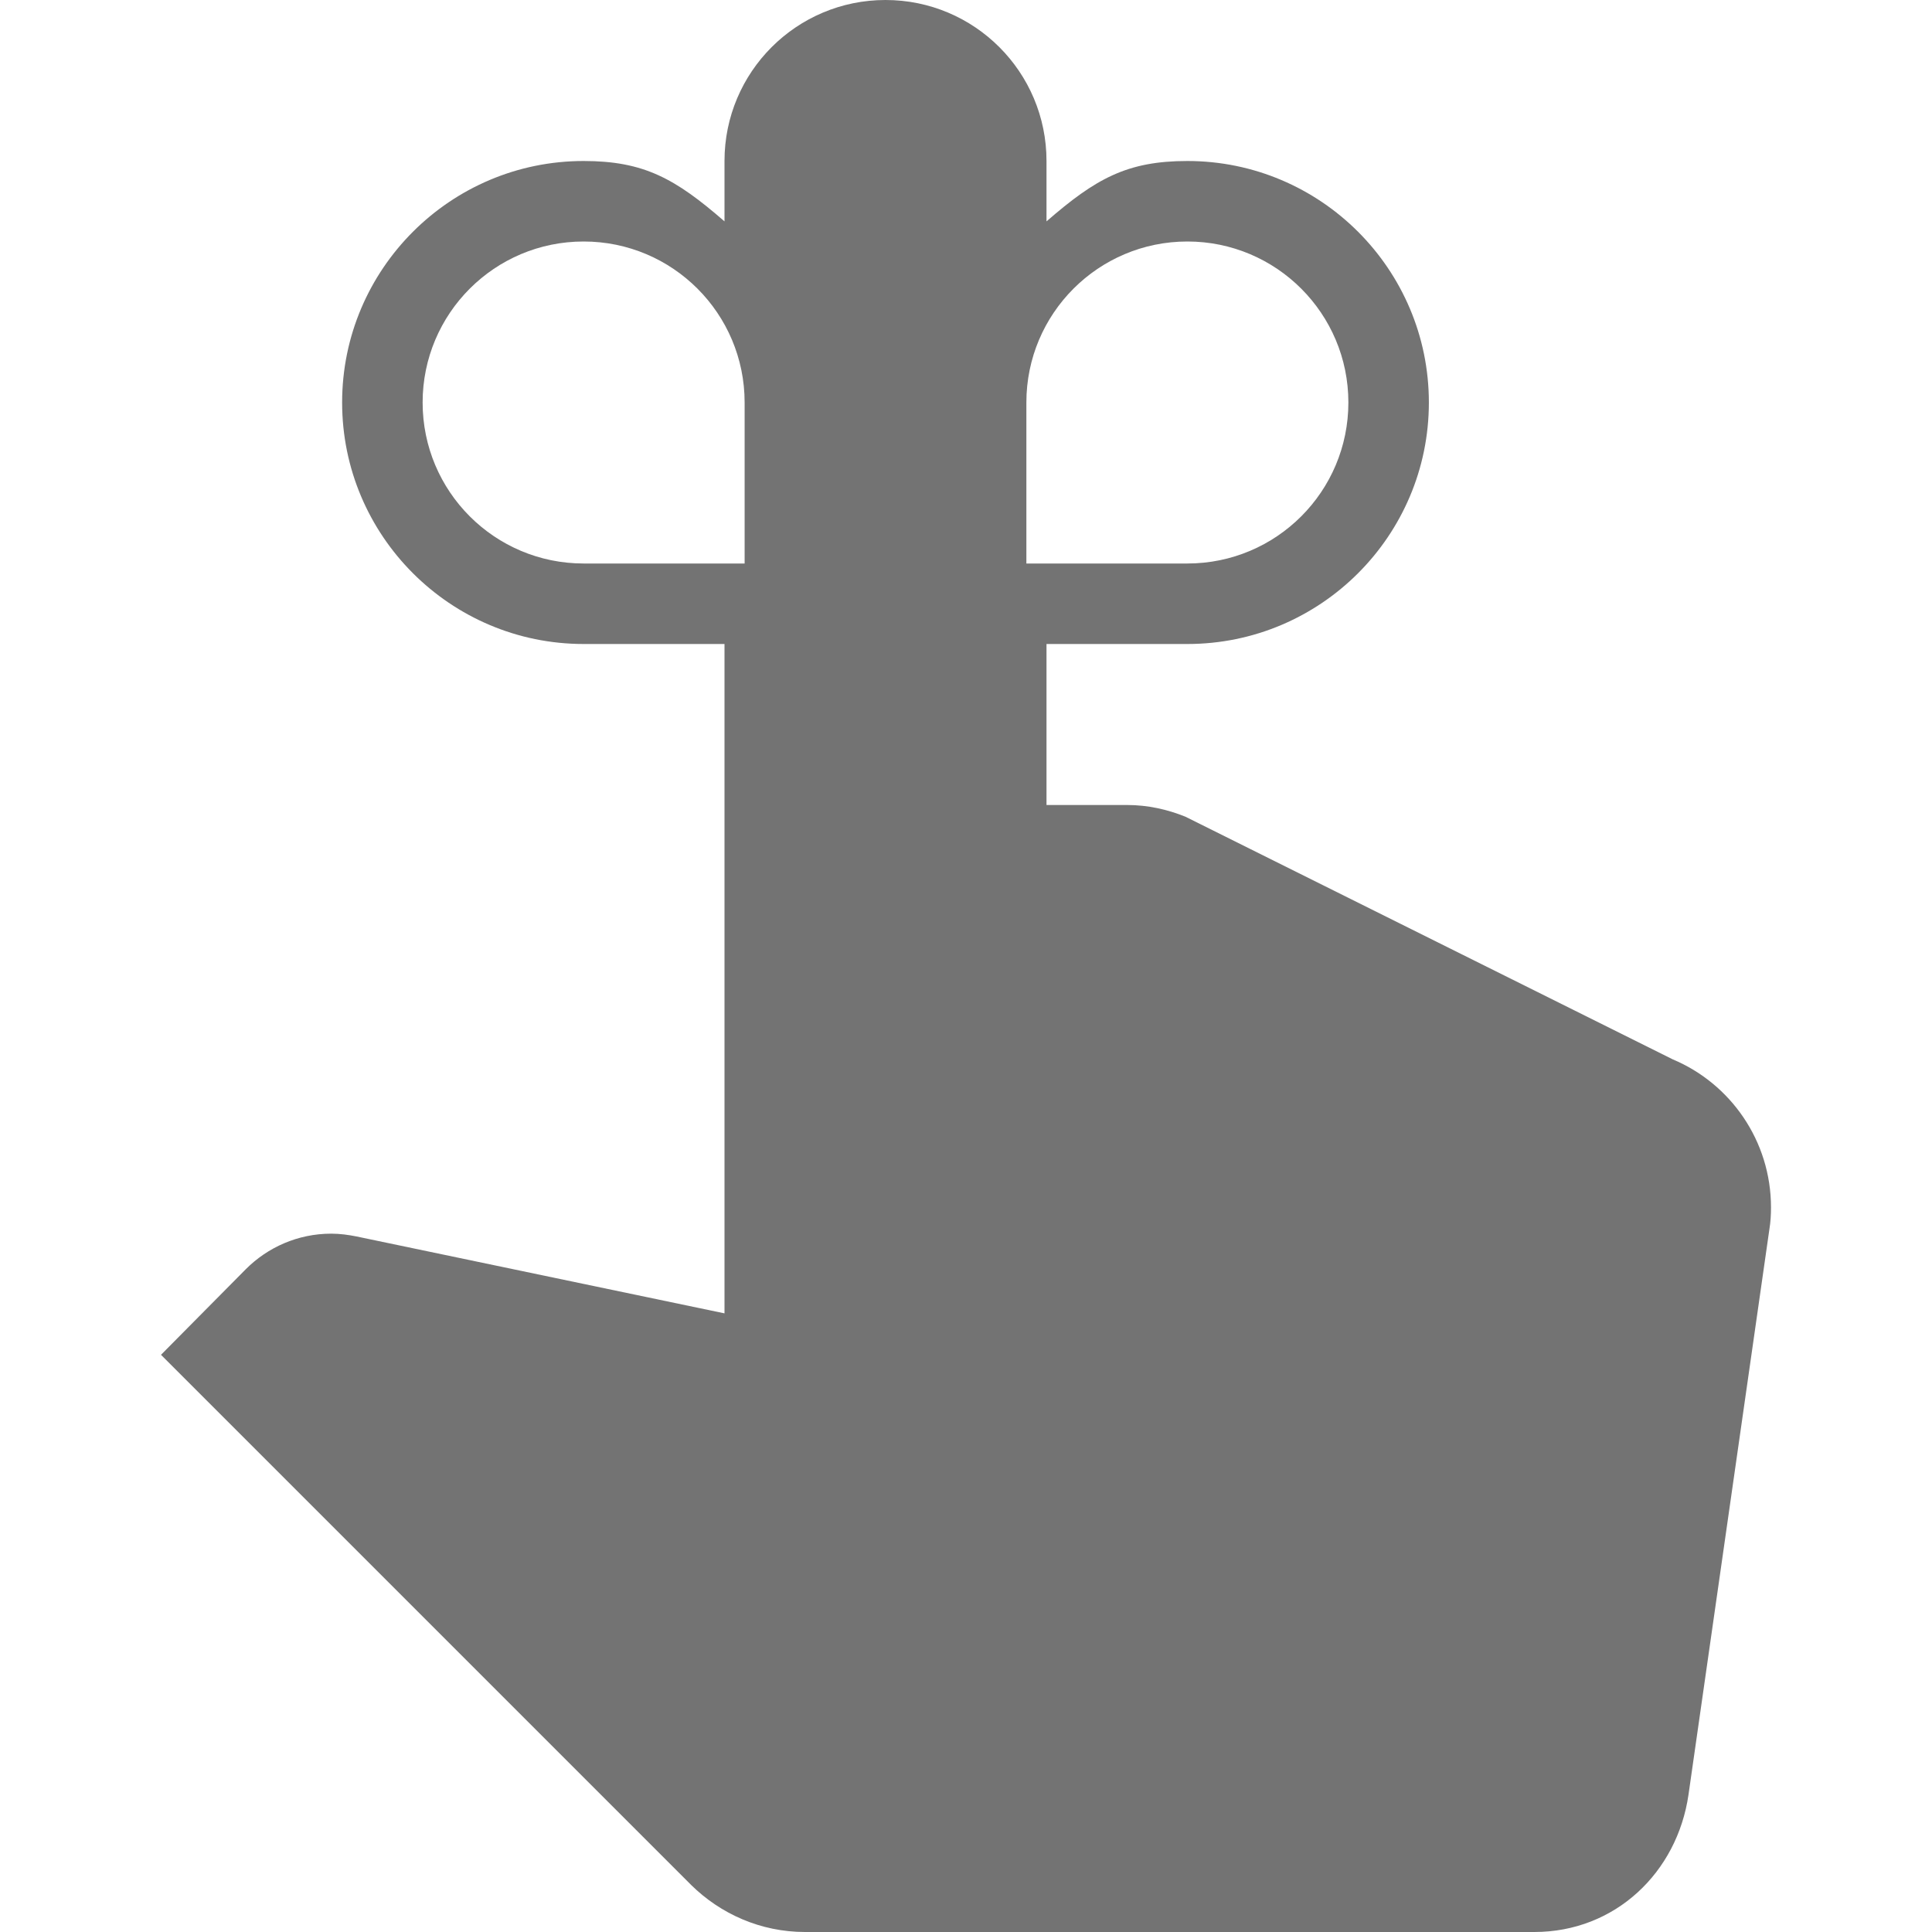
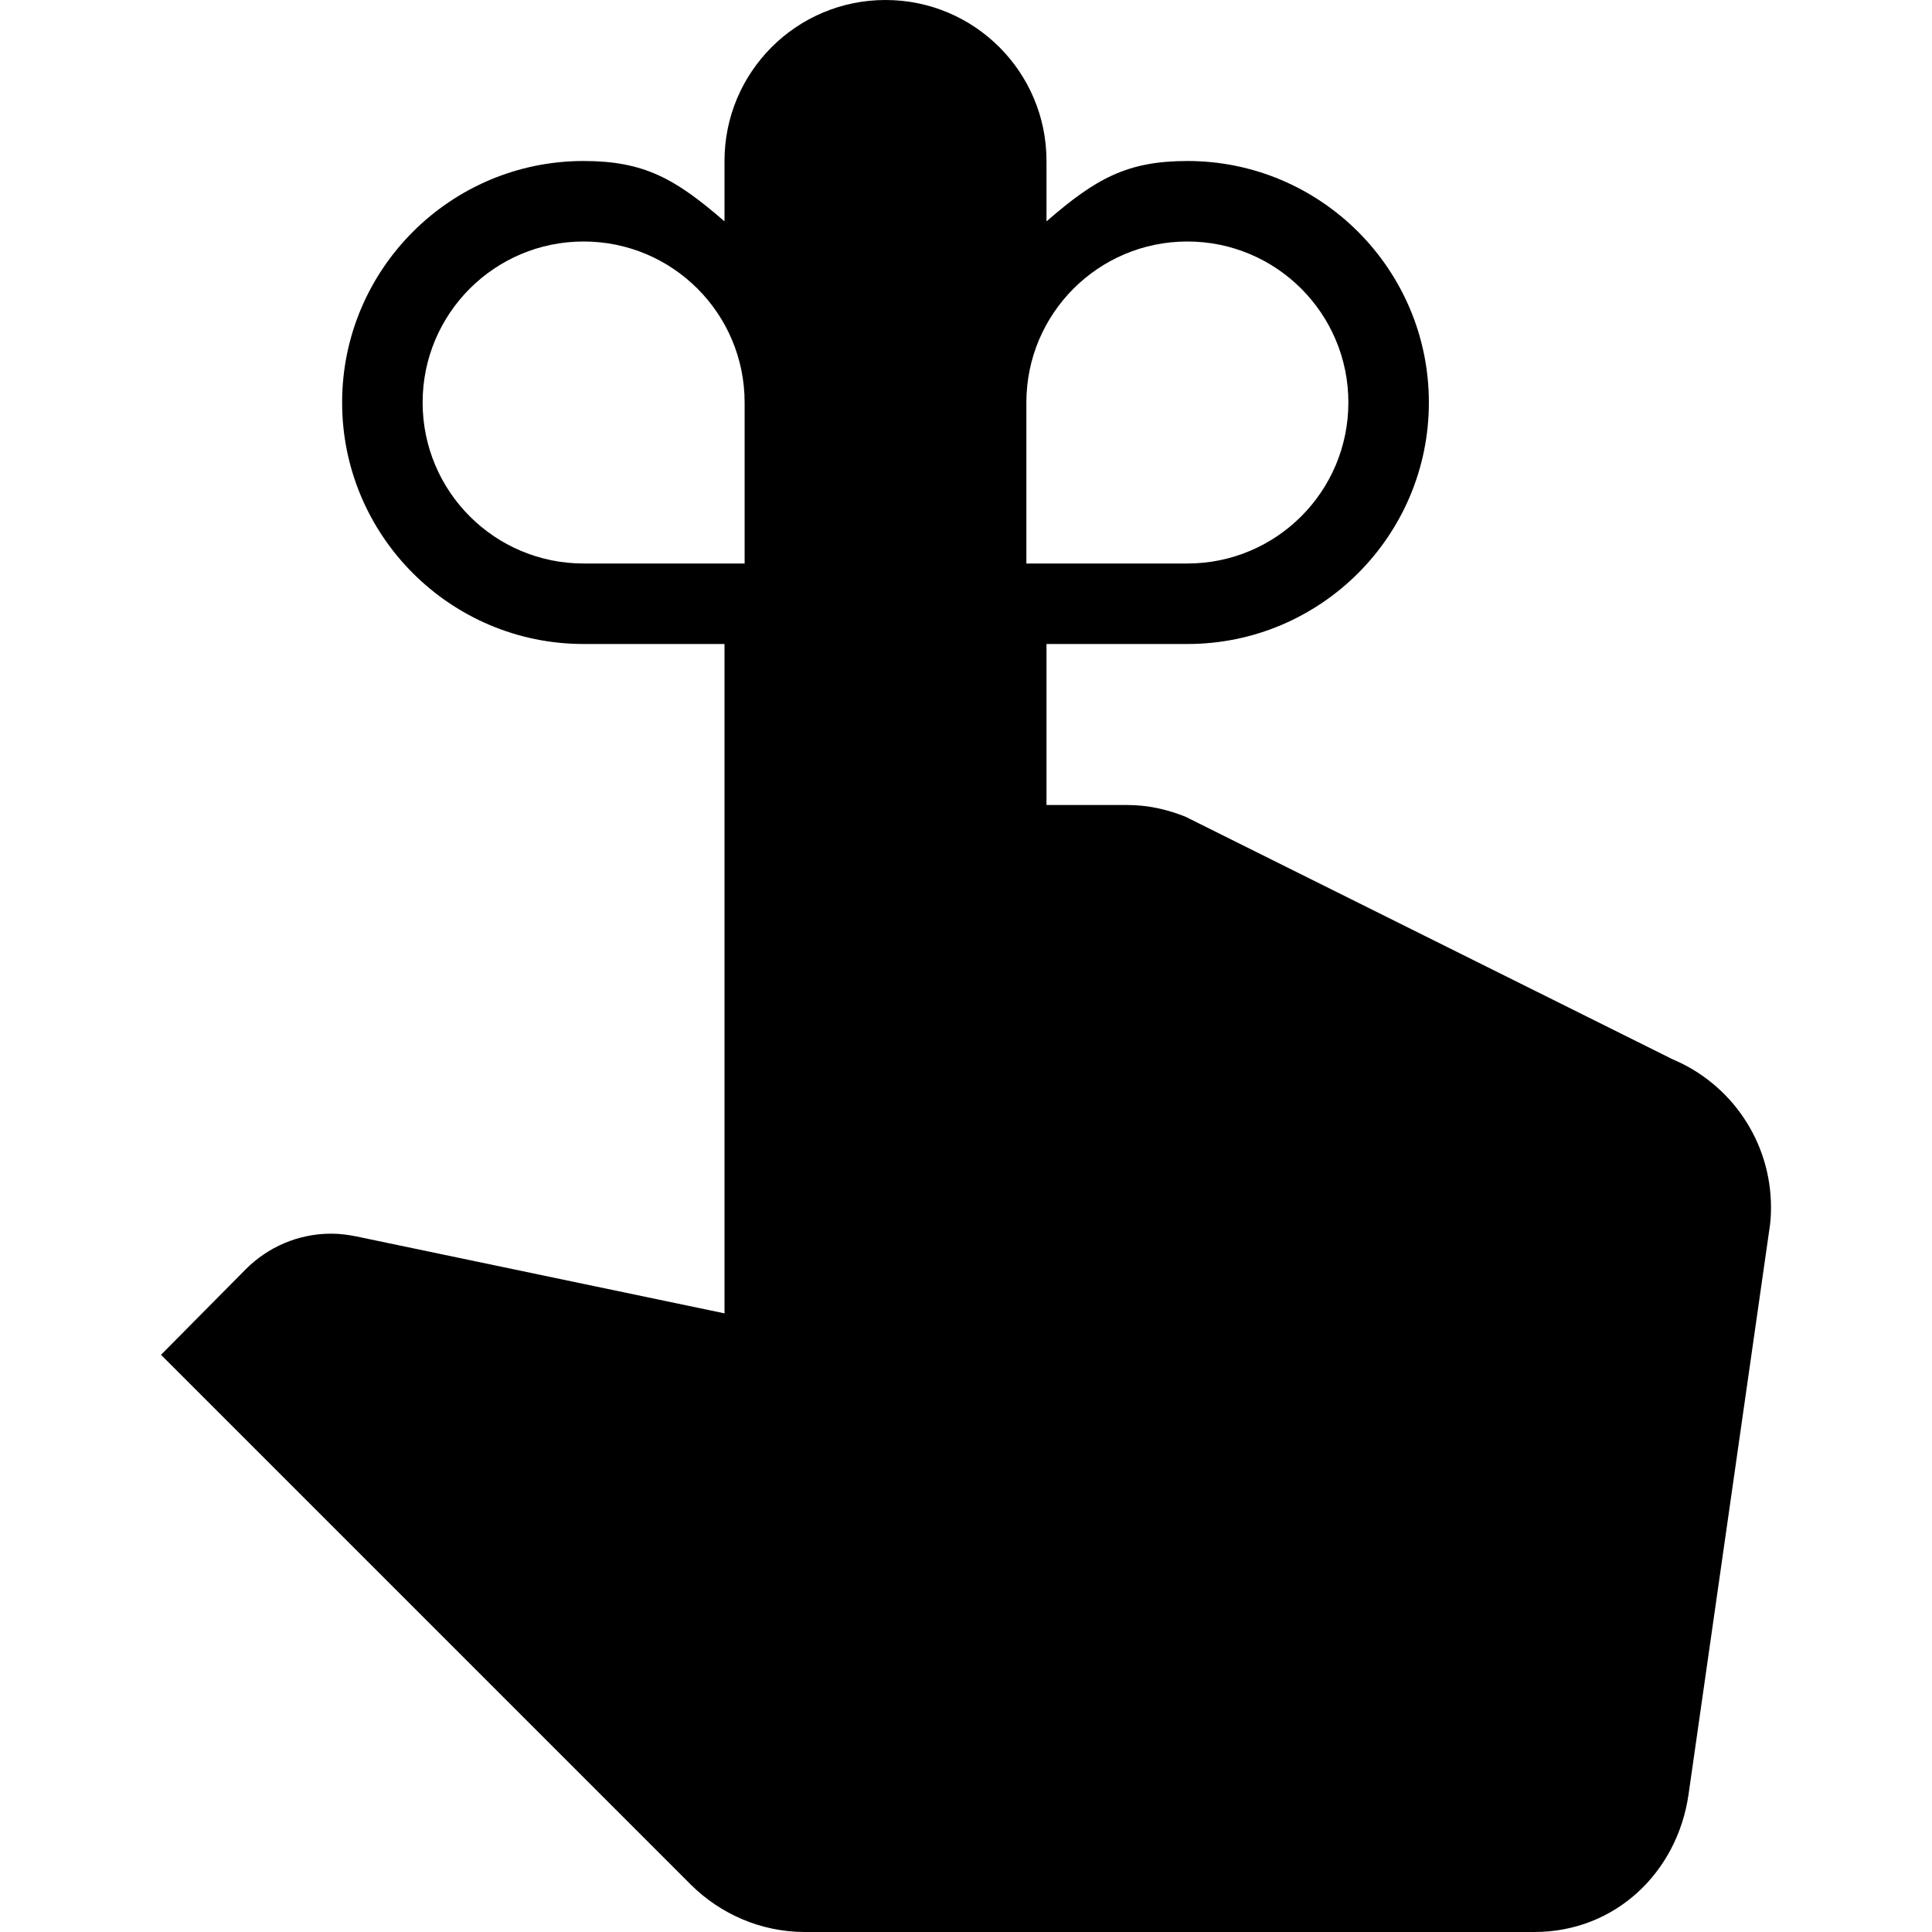
- <svg xmlns="http://www.w3.org/2000/svg" height="18px" width="18px" viewBox="0 0 48 48" fill="#737373">
+ <svg xmlns="http://www.w3.org/2000/svg" height="18px" width="18px" viewBox="0 0 48 48" fill="#000000">
  <path d="m0 0h48v48h-48z" fill="none" />
  <path d="m41.56 26.32l-12.11-6.03c-0.45-0.18-0.93-0.29-1.45-0.29h-2v-4h3.5c3.31 0 6-2.69 6-6s-2.69-6-6-6c-1.5 0-2.28 0.44-3.5 1.5v-1.5c0-2.21-1.79-4-4-4s-4 1.79-4 4v1.5c-1.22-1.06-2-1.5-3.5-1.5-3.31 0-6 2.69-6 6s2.69 6 6 6h3.5v16.63l-9.14-1.91c-0.2-0.04-0.41-0.07-0.63-0.07-0.83 0-1.58 0.34-2.12 0.88l-2.11 2.13 13.17 13.17c0.73 0.72 1.73 1.17 2.83 1.17h18.12c2.01 0 3.55-1.48 3.83-3.41l2.01-14.05c0.03-0.18 0.04-0.36 0.04-0.54 0-1.66-1.01-3.08-2.44-3.68zm-23.06-12.32h-4c-2.21 0-4-1.79-4-4s1.79-4 4-4 4 1.79 4 4v4zm7-4c0-2.21 1.79-4 4-4s4 1.79 4 4-1.79 4-4 4h-4v-4z" />
</svg>
